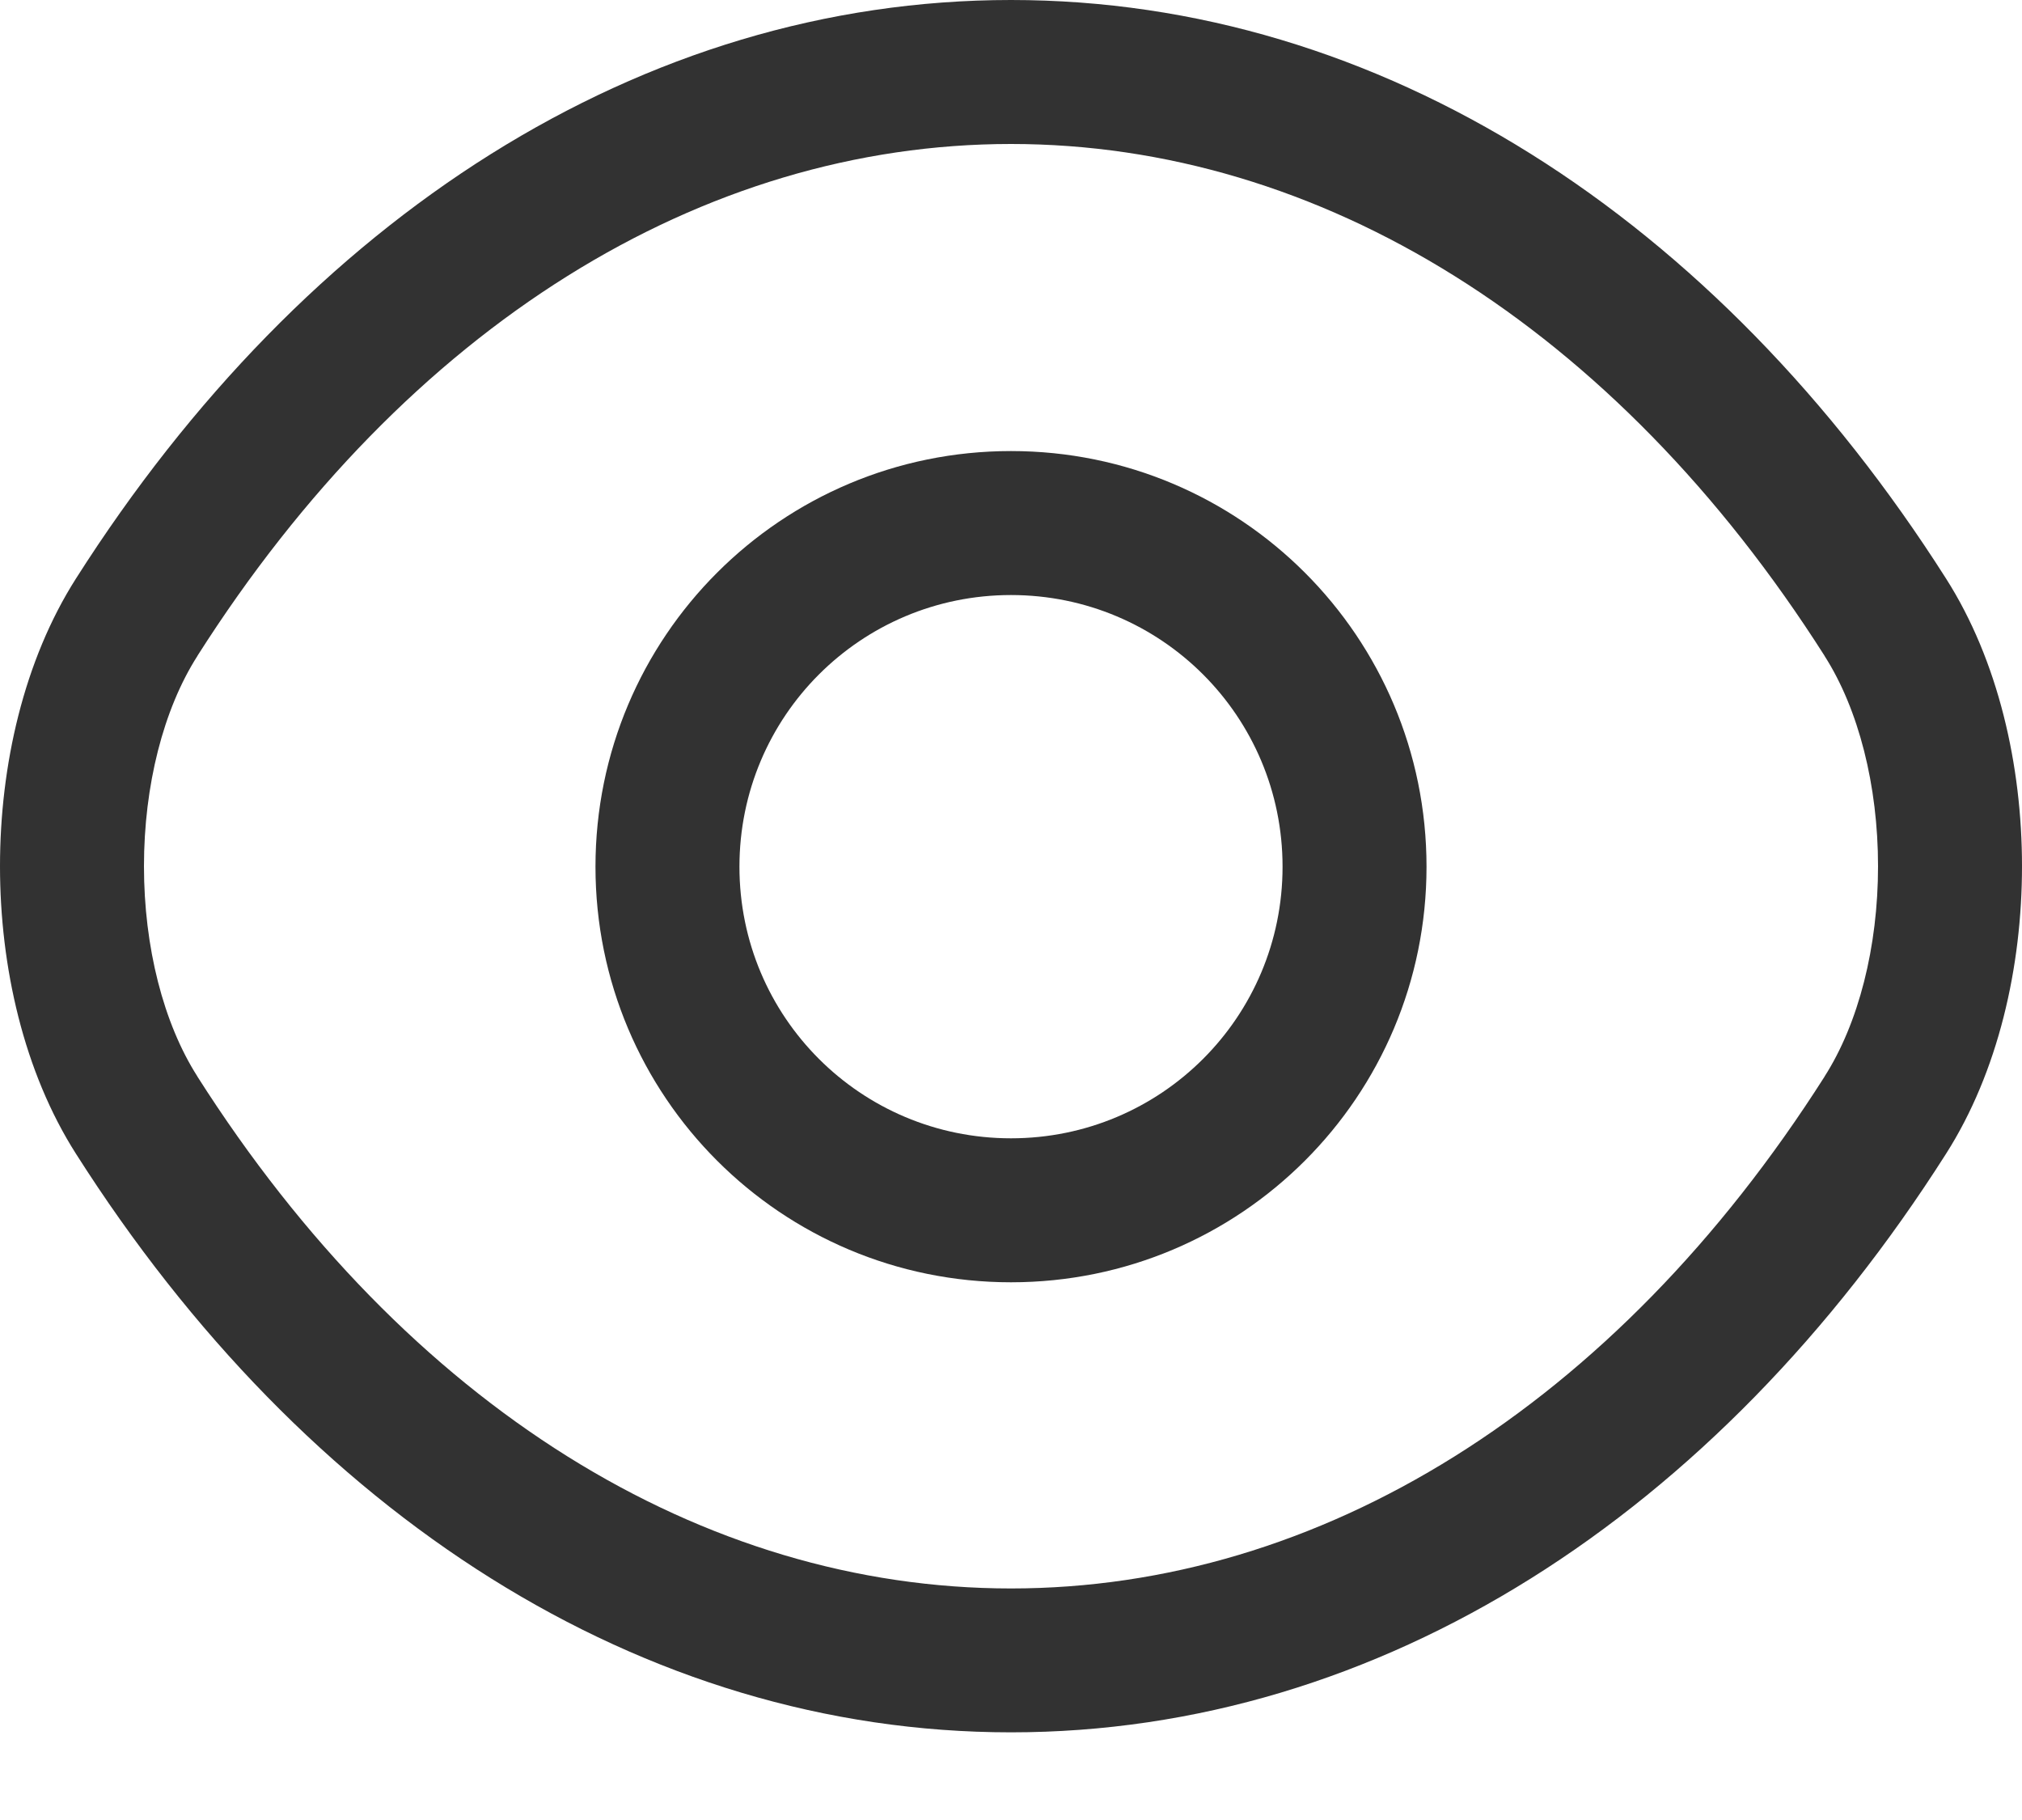
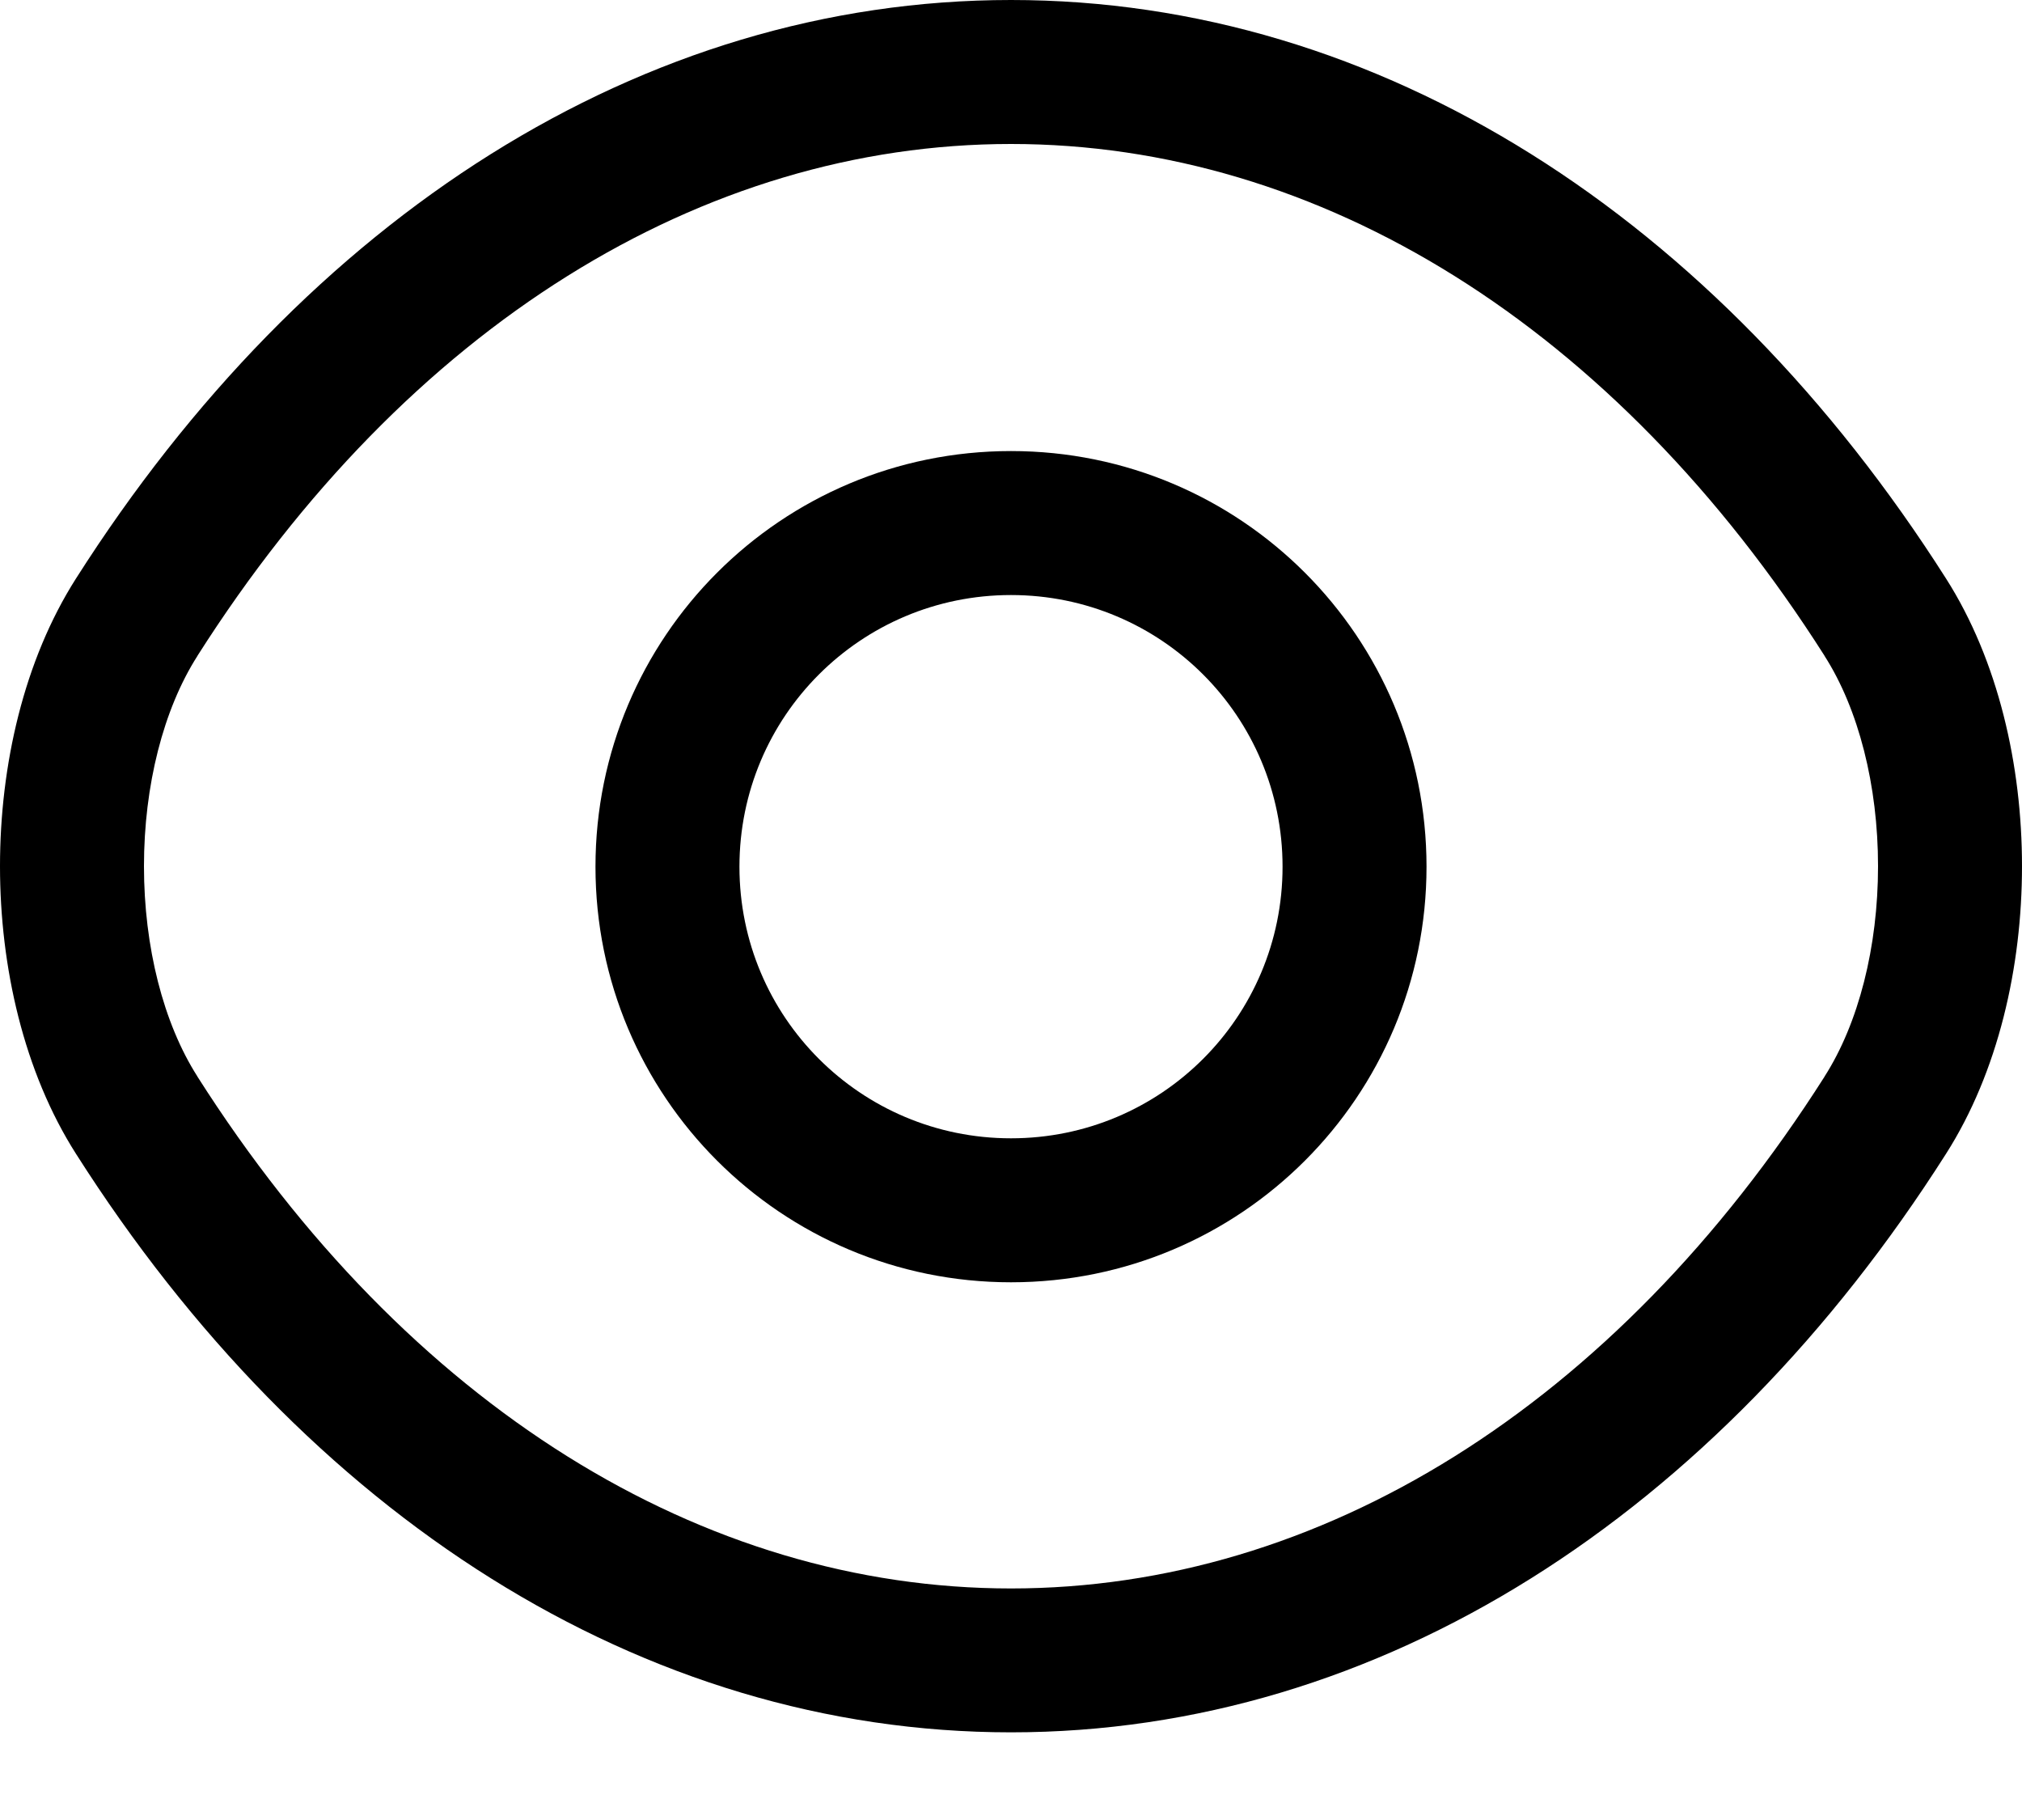
- <svg xmlns="http://www.w3.org/2000/svg" width="20" height="18" viewBox="0 0 20 18" fill="none">
-   <path fill-rule="evenodd" clip-rule="evenodd" d="M10 4.461C7.727 4.461 5.89 6.299 5.89 8.572C5.89 10.844 7.727 12.682 10 12.682C12.273 12.682 14.11 10.844 14.11 8.572C14.11 6.299 12.273 4.461 10 4.461ZM7.314 8.572C7.314 7.085 8.514 5.885 10 5.885C11.486 5.885 12.686 7.085 12.686 8.572C12.686 10.058 11.486 11.258 10 11.258C8.514 11.258 7.314 10.058 7.314 8.572Z" fill="#323232" />
-   <path fill-rule="evenodd" clip-rule="evenodd" d="M10 0C6.347 0 3.022 2.153 0.752 5.721C0.235 6.532 0 7.571 0 8.567C0 9.562 0.235 10.601 0.752 11.412C3.021 14.98 6.347 17.133 10 17.133C13.653 17.133 16.979 14.98 19.248 11.412C19.765 10.601 20 9.562 20 8.567C20 7.571 19.765 6.532 19.248 5.721C16.979 2.154 13.653 0 10 0ZM1.953 6.486C4.031 3.219 6.951 1.424 10 1.424C13.049 1.424 15.969 3.219 18.047 6.486L18.047 6.487C18.384 7.014 18.576 7.769 18.576 8.567C18.576 9.365 18.384 10.12 18.047 10.647L18.047 10.648C15.969 13.914 13.049 15.71 10 15.71C6.951 15.71 4.031 13.914 1.953 10.648L1.953 10.647C1.616 10.12 1.424 9.365 1.424 8.567C1.424 7.769 1.616 7.014 1.953 6.487L1.953 6.486Z" fill="#323232" />
+ <svg xmlns="http://www.w3.org/2000/svg" width="20" height="18" viewBox="0 0 20 18" fill="inherit">
+   <path fill-rule="evenodd" clip-rule="evenodd" d="M10 4.461C7.727 4.461 5.89 6.299 5.89 8.572C5.89 10.844 7.727 12.682 10 12.682C12.273 12.682 14.11 10.844 14.11 8.572C14.11 6.299 12.273 4.461 10 4.461ZM7.314 8.572C7.314 7.085 8.514 5.885 10 5.885C11.486 5.885 12.686 7.085 12.686 8.572C12.686 10.058 11.486 11.258 10 11.258C8.514 11.258 7.314 10.058 7.314 8.572Z" fill="inherit" />
+   <path fill-rule="evenodd" clip-rule="evenodd" d="M10 0C6.347 0 3.022 2.153 0.752 5.721C0.235 6.532 0 7.571 0 8.567C0 9.562 0.235 10.601 0.752 11.412C3.021 14.98 6.347 17.133 10 17.133C13.653 17.133 16.979 14.98 19.248 11.412C19.765 10.601 20 9.562 20 8.567C20 7.571 19.765 6.532 19.248 5.721C16.979 2.154 13.653 0 10 0ZM1.953 6.486C4.031 3.219 6.951 1.424 10 1.424C13.049 1.424 15.969 3.219 18.047 6.486L18.047 6.487C18.384 7.014 18.576 7.769 18.576 8.567C18.576 9.365 18.384 10.12 18.047 10.647L18.047 10.648C15.969 13.914 13.049 15.71 10 15.71C6.951 15.71 4.031 13.914 1.953 10.648L1.953 10.647C1.616 10.12 1.424 9.365 1.424 8.567C1.424 7.769 1.616 7.014 1.953 6.487L1.953 6.486Z" fill="inherit" />
</svg>
